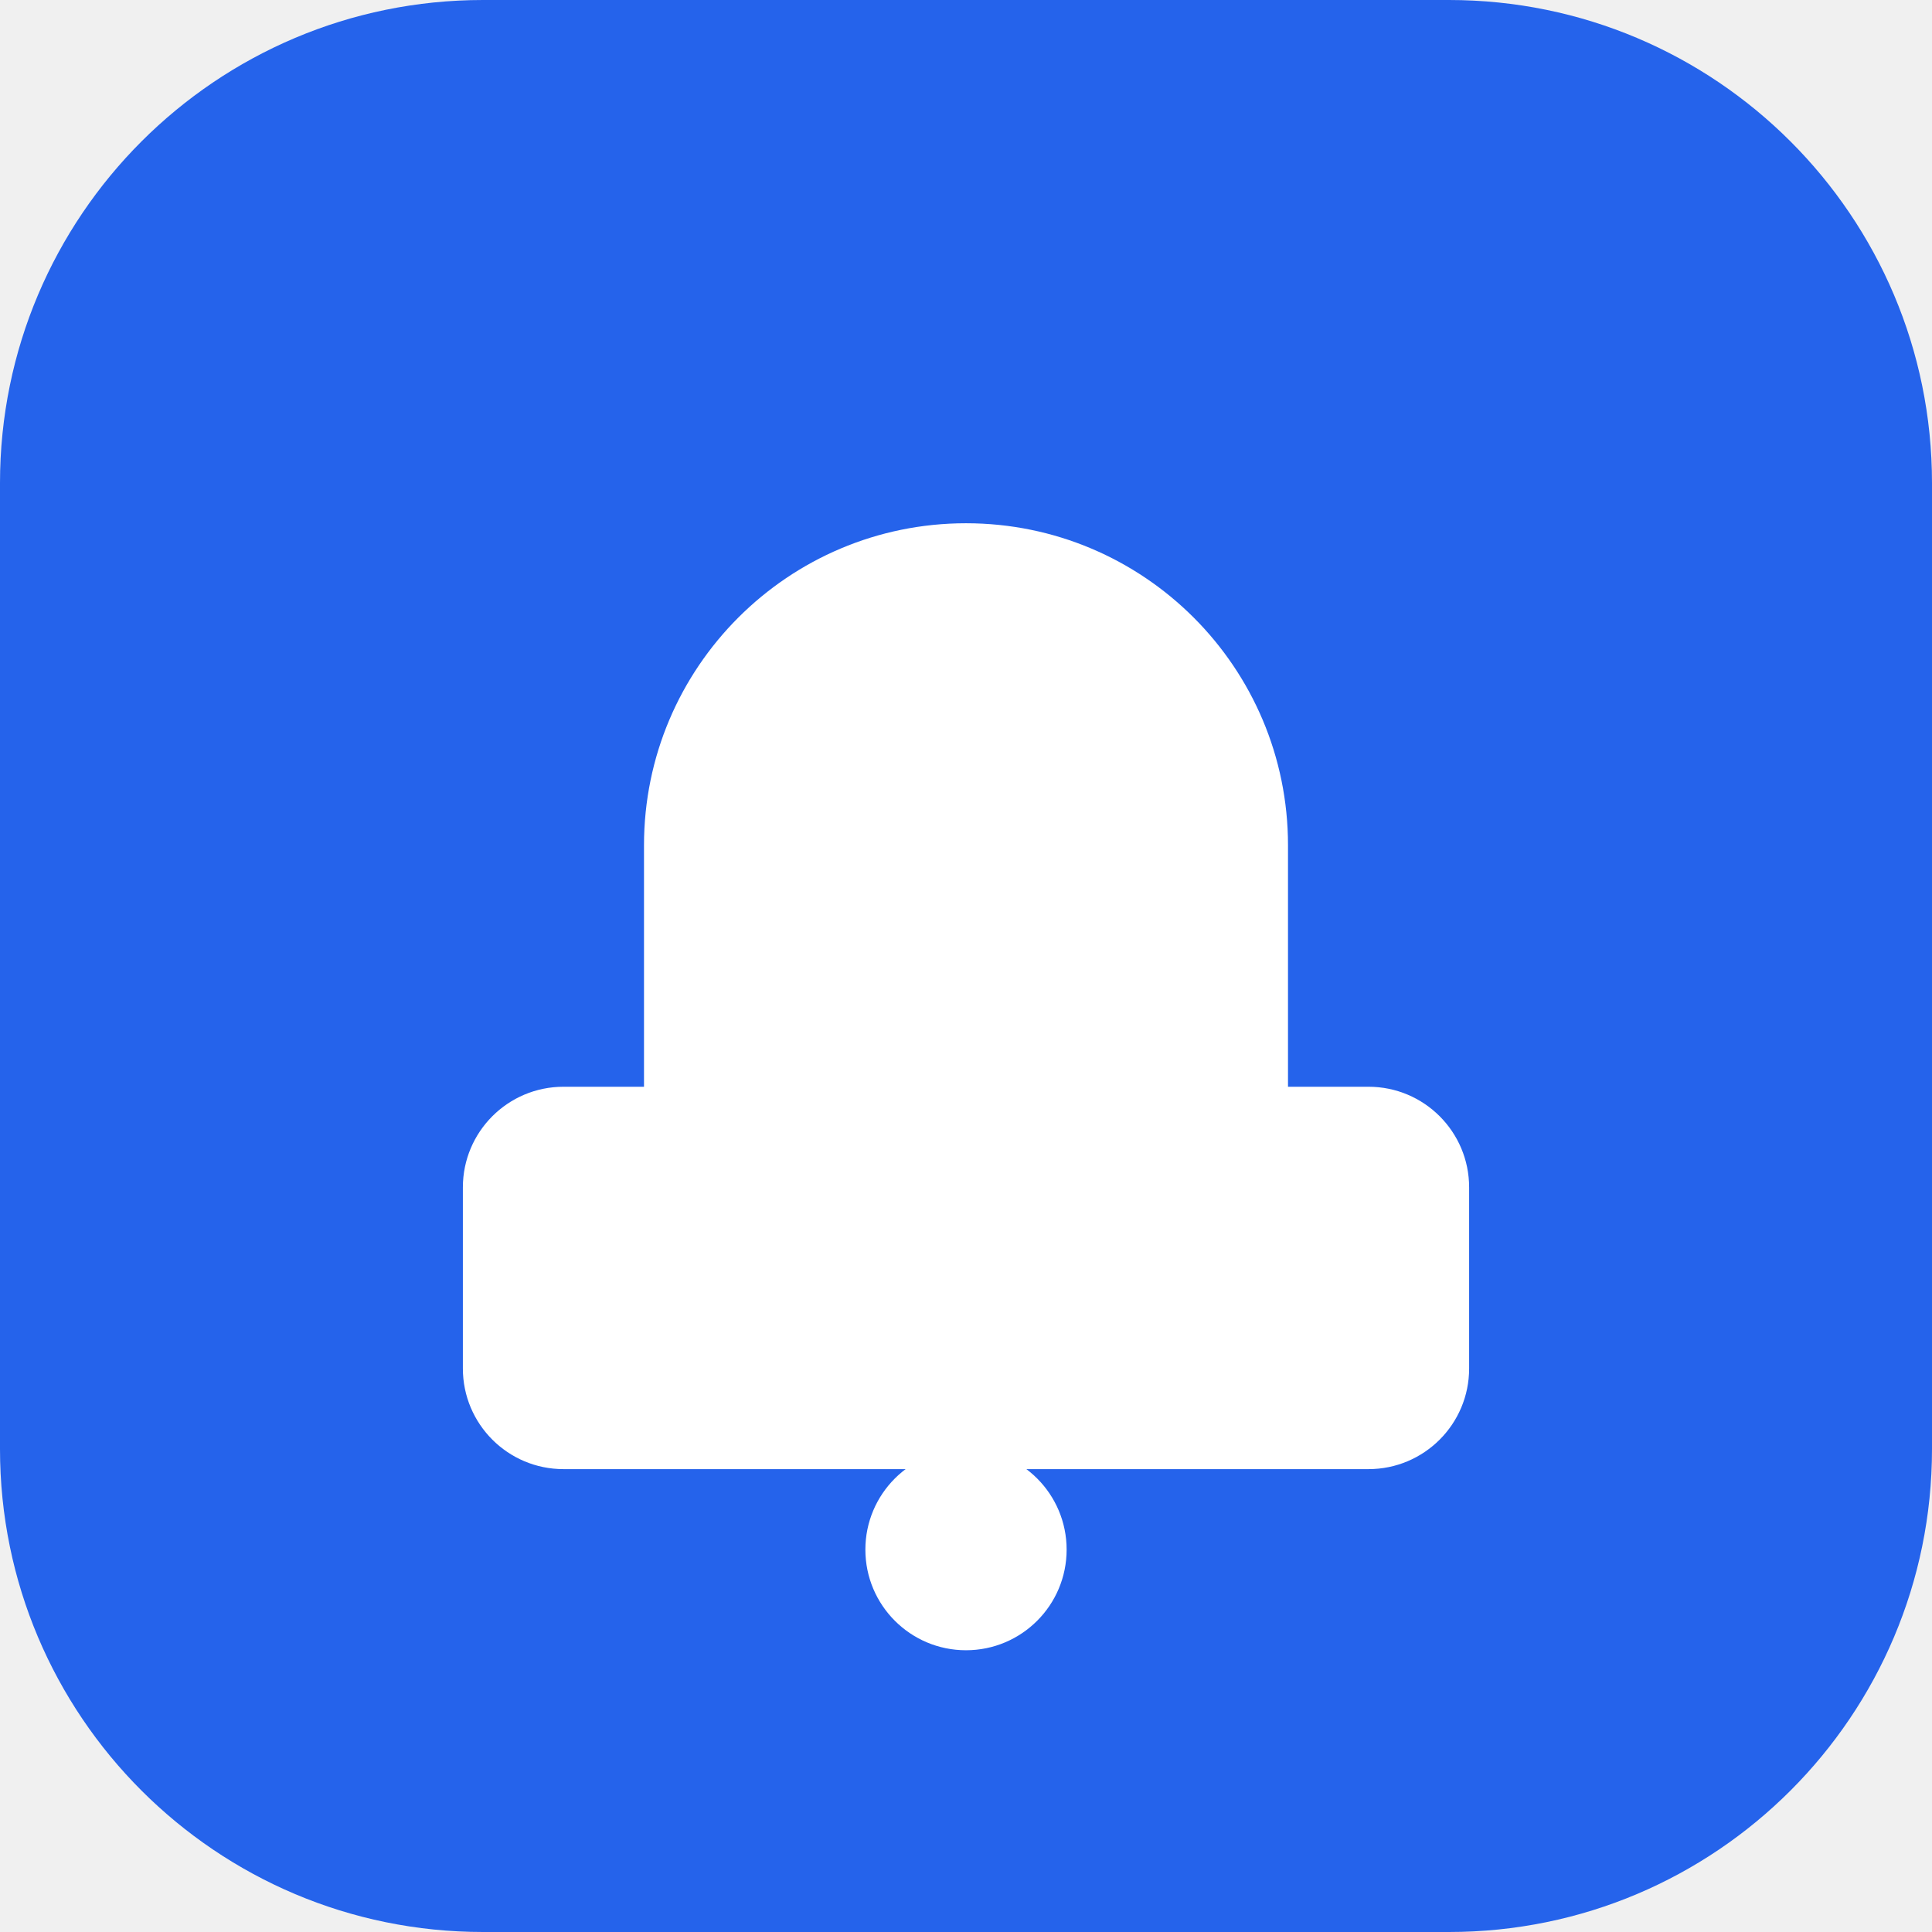
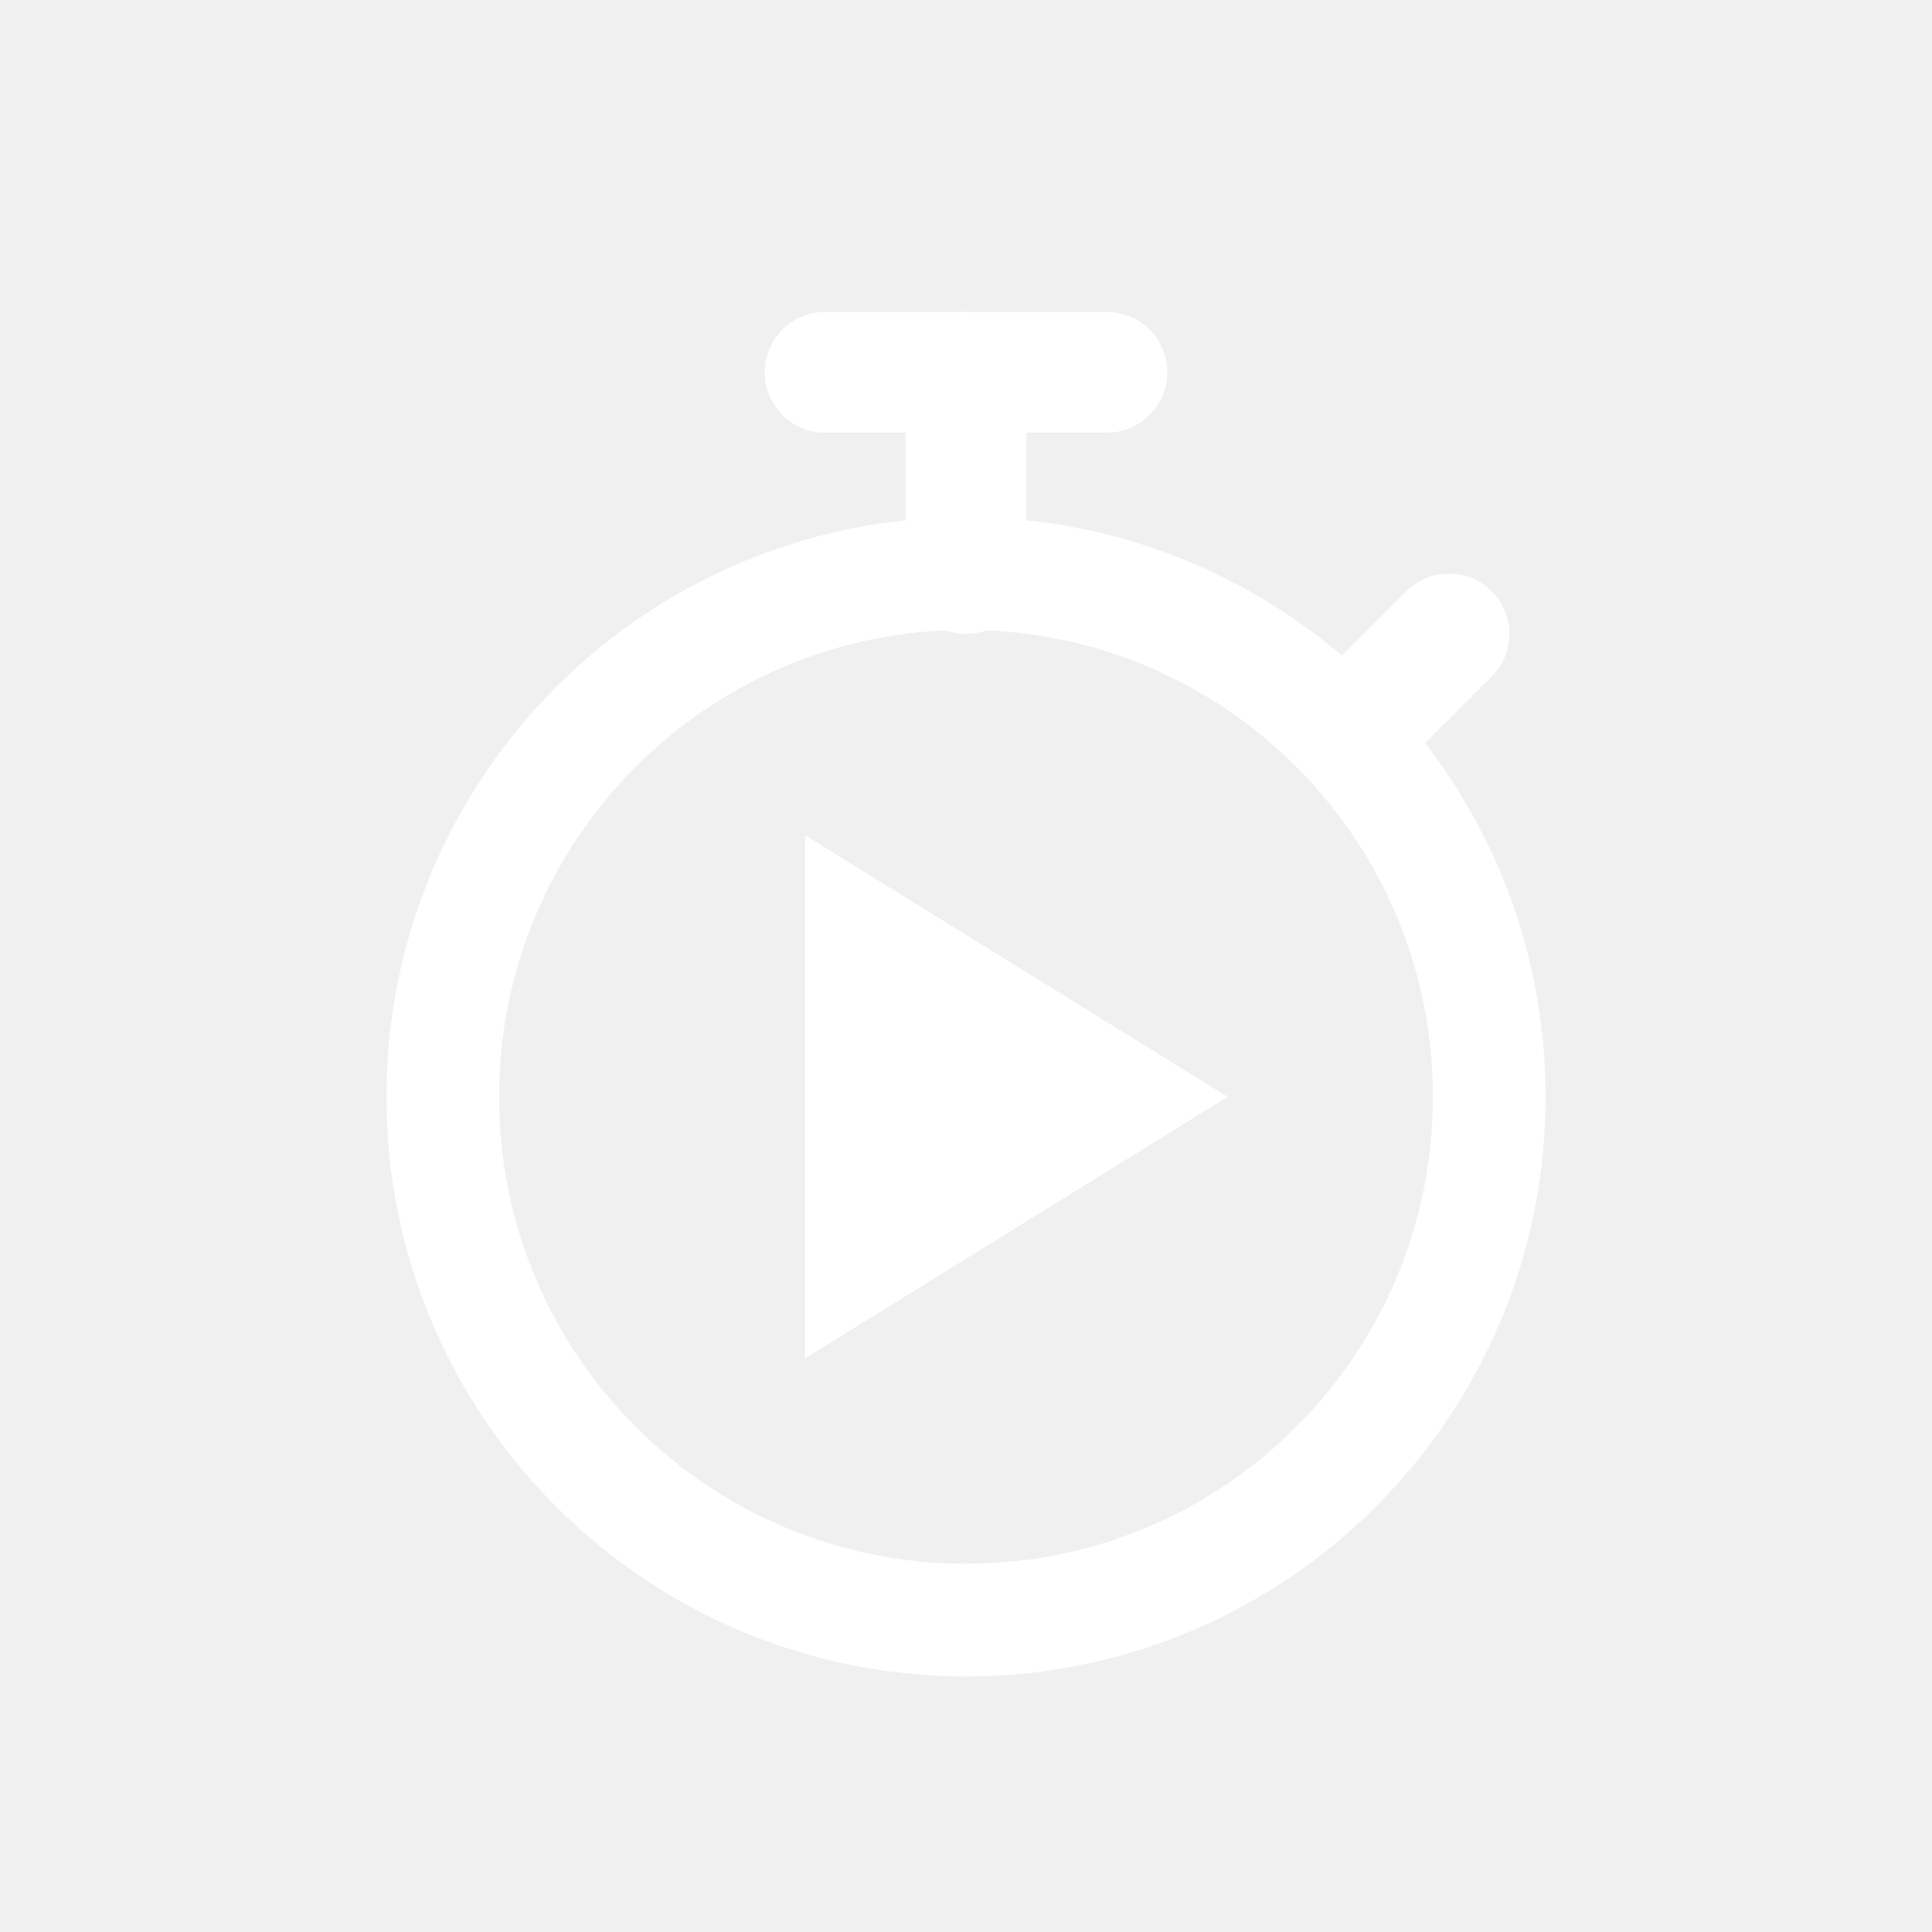
<svg xmlns="http://www.w3.org/2000/svg" width="192" height="192" viewBox="0 0 192 192" fill="none">
-   <rect width="192" height="192" rx="48" fill="#2563EB" />
-   <circle cx="96" cy="96" r="8" fill="white" />
-   <path d="M96 52C78.327 52 64 66.327 64 84V108H56C50.477 108 46 112.477 46 118V136C46 141.523 50.477 146 56 146H136C141.523 146 146 141.523 146 136V118C146 112.477 141.523 108 136 108H128V84C128 66.327 113.673 52 96 52Z" fill="white" />
-   <circle cx="96" cy="154" r="10" fill="white" />
+   <g transform="translate(96 96) scale(4) translate(-24 -22.75)" stroke="#ffffff" fill="none" stroke-linecap="round" stroke-linejoin="round">
+     <path d="M24 13 V8" stroke-width="3" />
+     <path d="M20.5 8 H27.5" stroke-width="3" />
+     <path d="M34 16.5 l2 -2" stroke-width="3" />
+     <circle cx="24" cy="26" r="13" stroke-width="2.8" />
+     <path d="M20 19.5 L30.5 26 L20 32.5 Z" fill="#ffffff" stroke="none" />
+   </g>
</svg>
